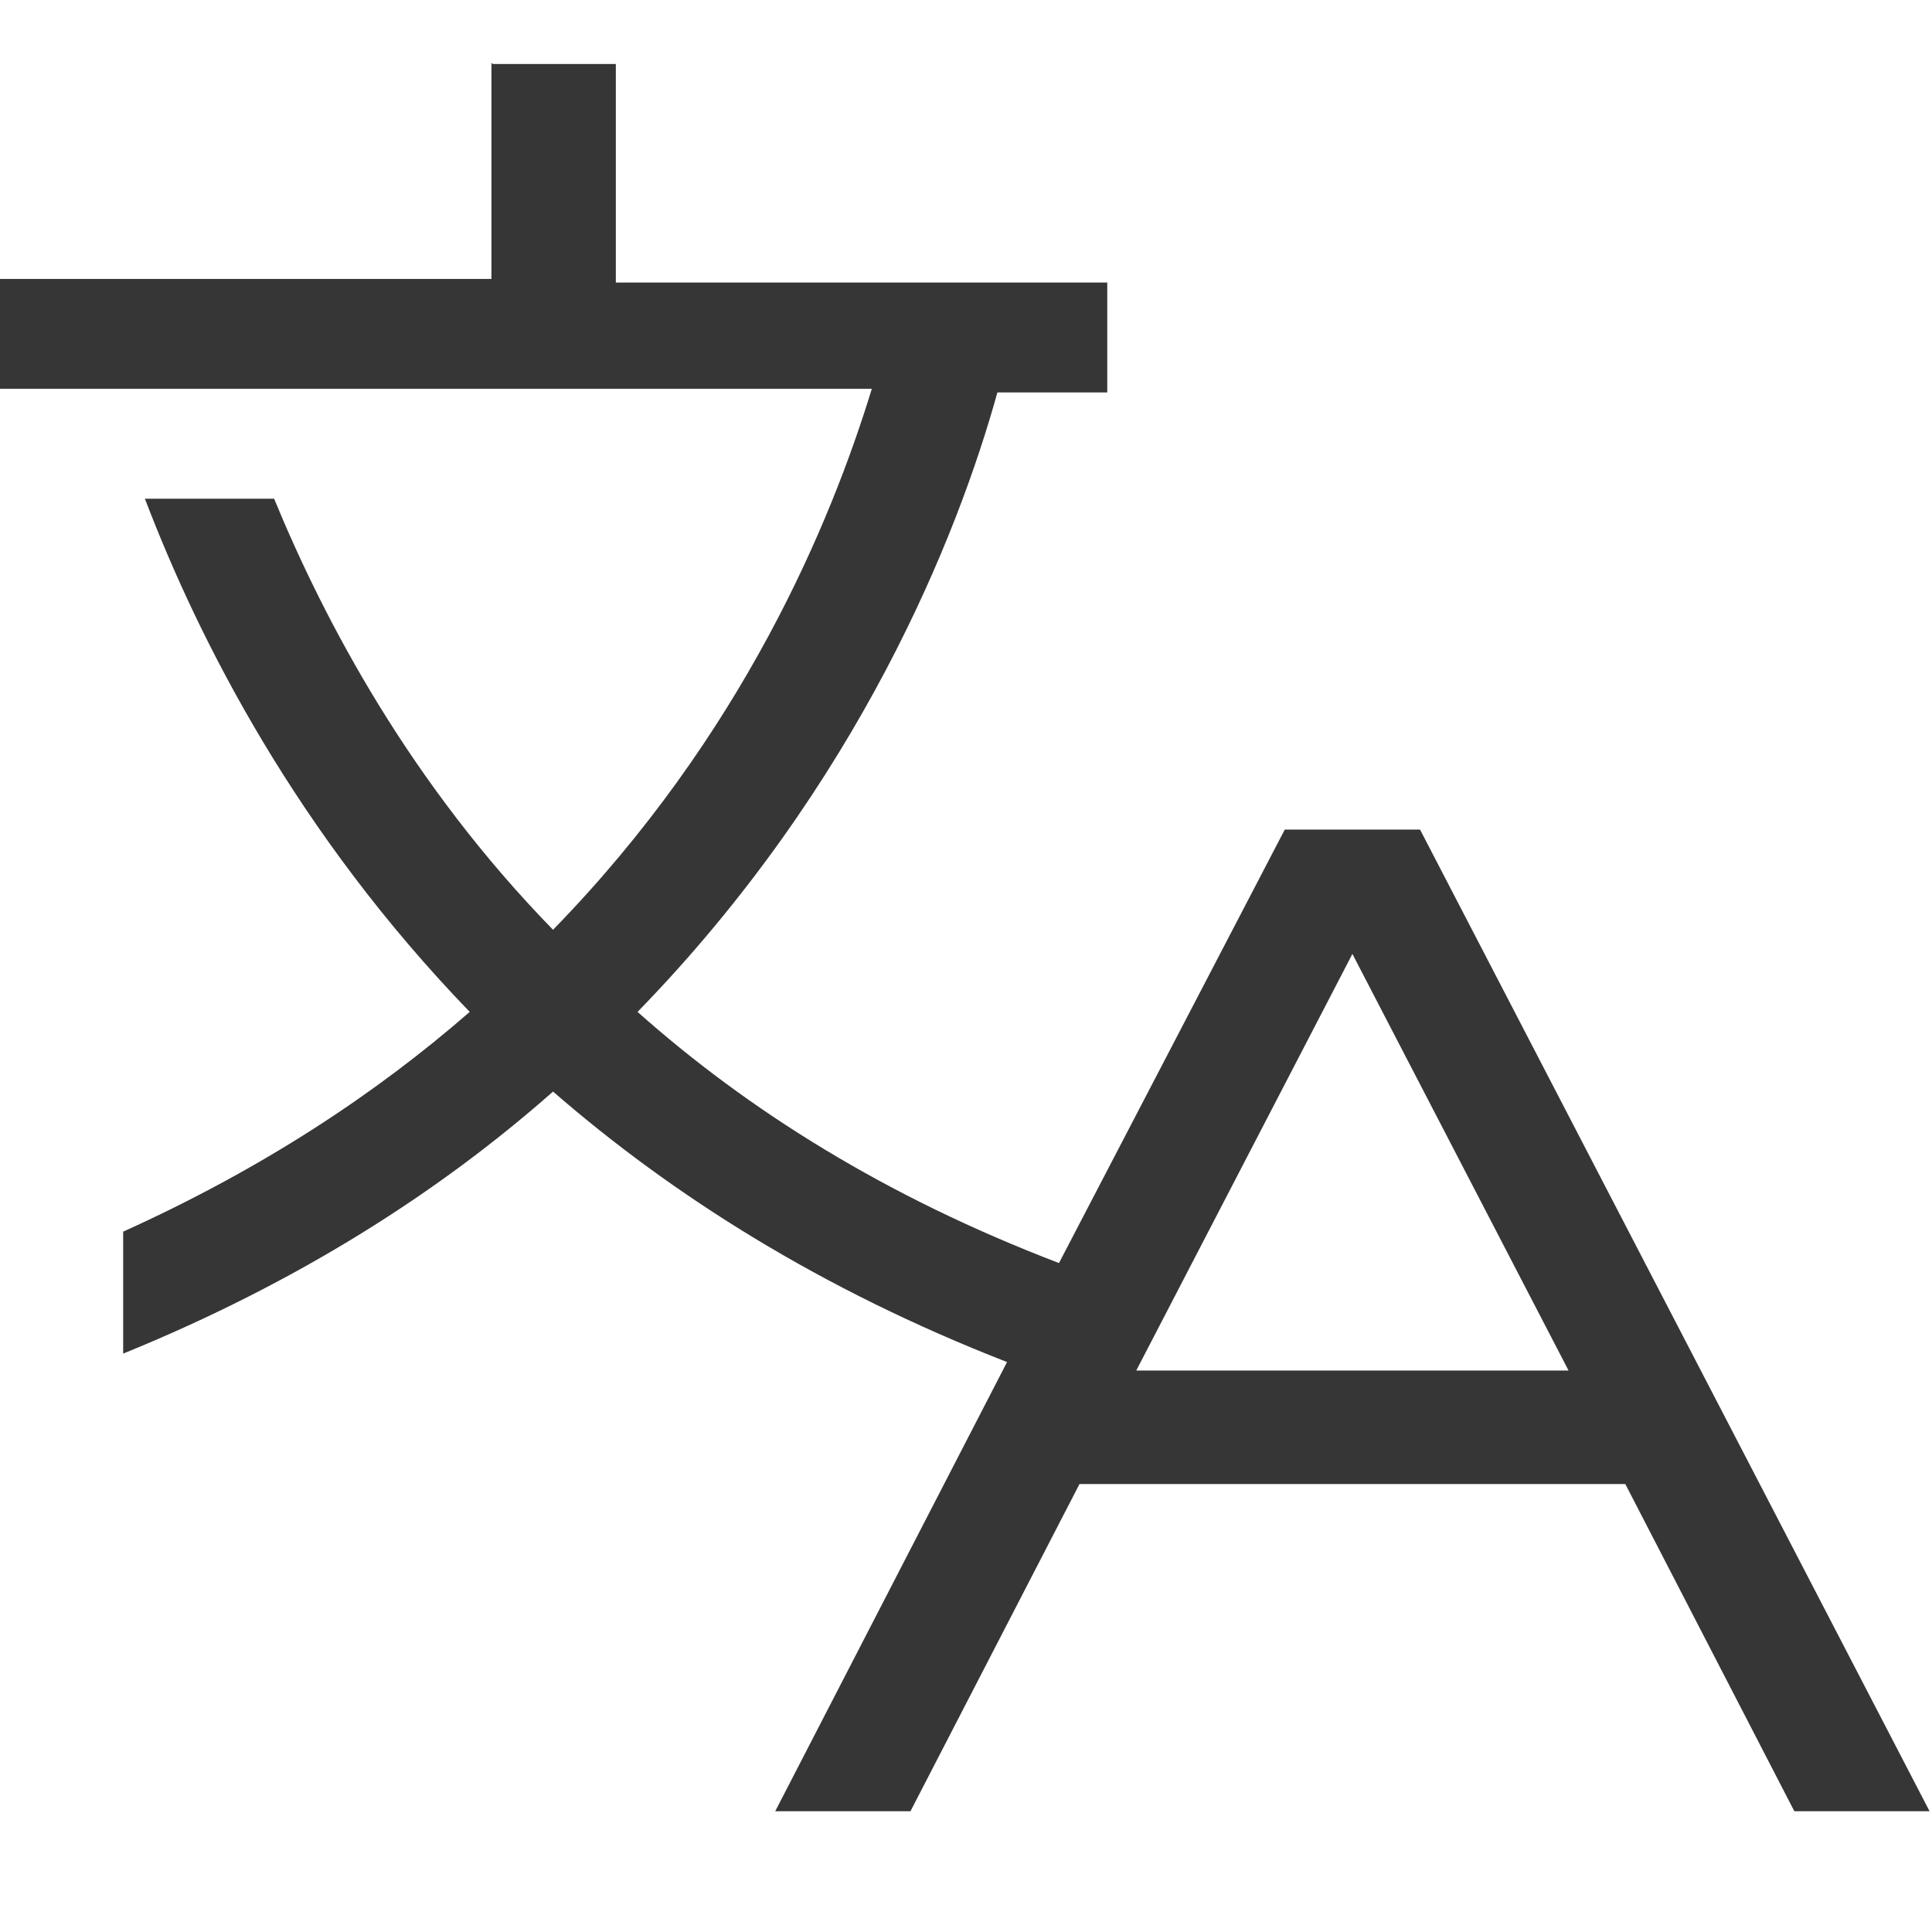
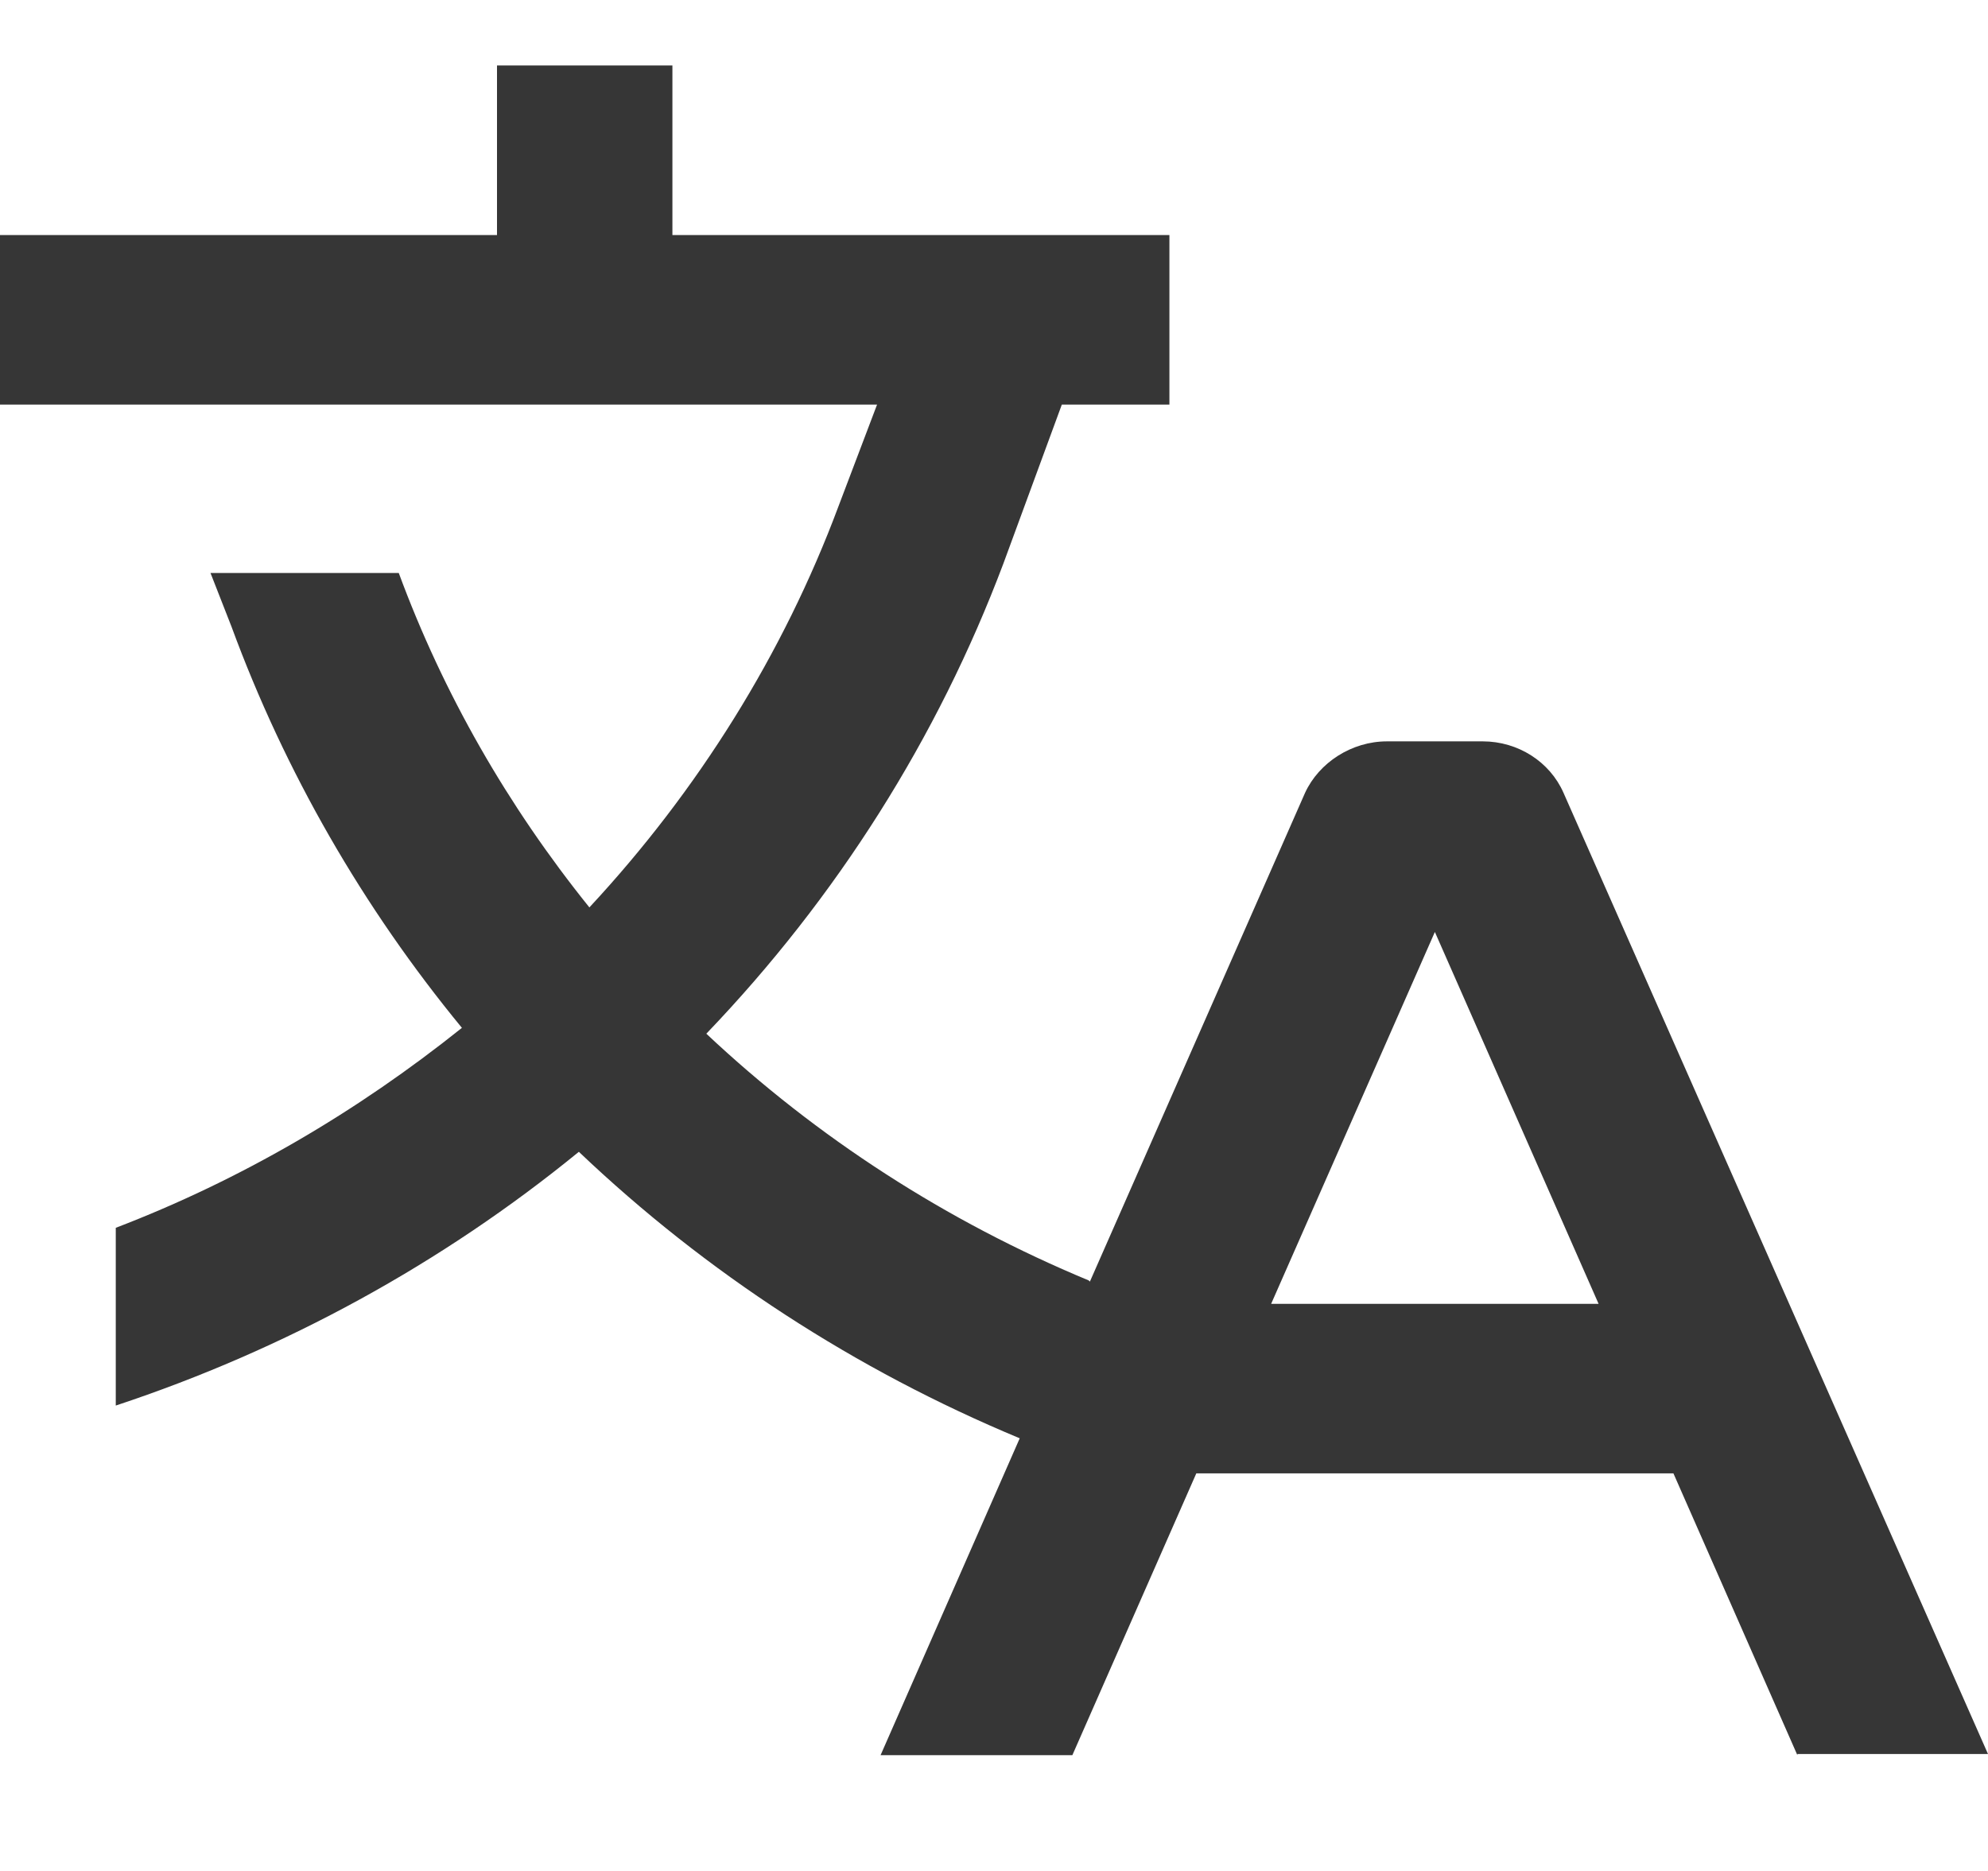
- <svg xmlns="http://www.w3.org/2000/svg" width="16" height="16" version="1.1">
+ <svg xmlns="http://www.w3.org/2000/svg" width="17" height="16">
  <g class="layer">
-     <path d="m4.07,0.5l0,1.81l-4.07,0l0,0.91l7.22,0c-0.34,1.11 -1.07,2.87 -2.64,4.48c-1.18,-1.21 -1.89,-2.55 -2.31,-3.57l-1.07,0c0.45,1.18 1.26,2.77 2.69,4.25c-0.78,0.68 -1.72,1.3 -2.87,1.82l0,1.01c1.45,-0.59 2.62,-1.34 3.56,-2.17c0.99,0.86 2.22,1.64 3.76,2.24l-1.92,3.72l1.12,0l1.4,-2.71l4.52,0l1.4,2.71l1.12,0l-4.22,-8.13l0,0l-1.12,0l-1.87,3.59c-1.44,-0.55 -2.58,-1.27 -3.49,-2.08c1.83,-1.88 2.65,-3.94 2.98,-5.13l0.91,0l0,-0.91l-4.07,0l0,-1.81l-1.02,0l-0.01,-0.01zm7.13,7.4l1.79,3.45l-3.58,0l1.79,-3.45z" fill="#363636" id="svg_1" />
+     <path d="m15.37,15l1.63,0l-3.63,-8.22a0.75,0.72 0 0 0 -0.69,-0.44l-0.82,0c-0.3,0 -0.58,0.18 -0.7,0.44l-1.84,4.18l-0.01,-0.01a10.8,10.4 0 0 1 -3.27,-2.11a12.38,11.91 0 0 0 2.54,-4.02l0.5,-1.36l0.92,0l0,-1.45l-4.25,0l0,-1.45l-1.5,0l0,1.45l-4.25,0l0,1.45l7.5,0l-0.33,0.87c-0.47,1.26 -1.2,2.43 -2.13,3.43c-0.7,-0.87 -1.25,-1.83 -1.63,-2.86l-1.61,0l0.18,0.46a12.43,11.96 0 0 0 1.97,3.43c-0.9,0.72 -1.89,1.3 -2.96,1.71l0,1.52a12.3,11.84 0 0 0 3.96,-2.17a12.31,11.85 0 0 0 3.77,2.45l-1.19,2.71l1.64,0l1.06,-2.41l4.08,0l1.06,2.41l0,-0.02zm-4.5,-3.85l1.4,-3.18l1.4,3.18l-2.8,0z" fill="#363636" fill-rule="nonzero" id="svg_1" />
  </g>
</svg>
